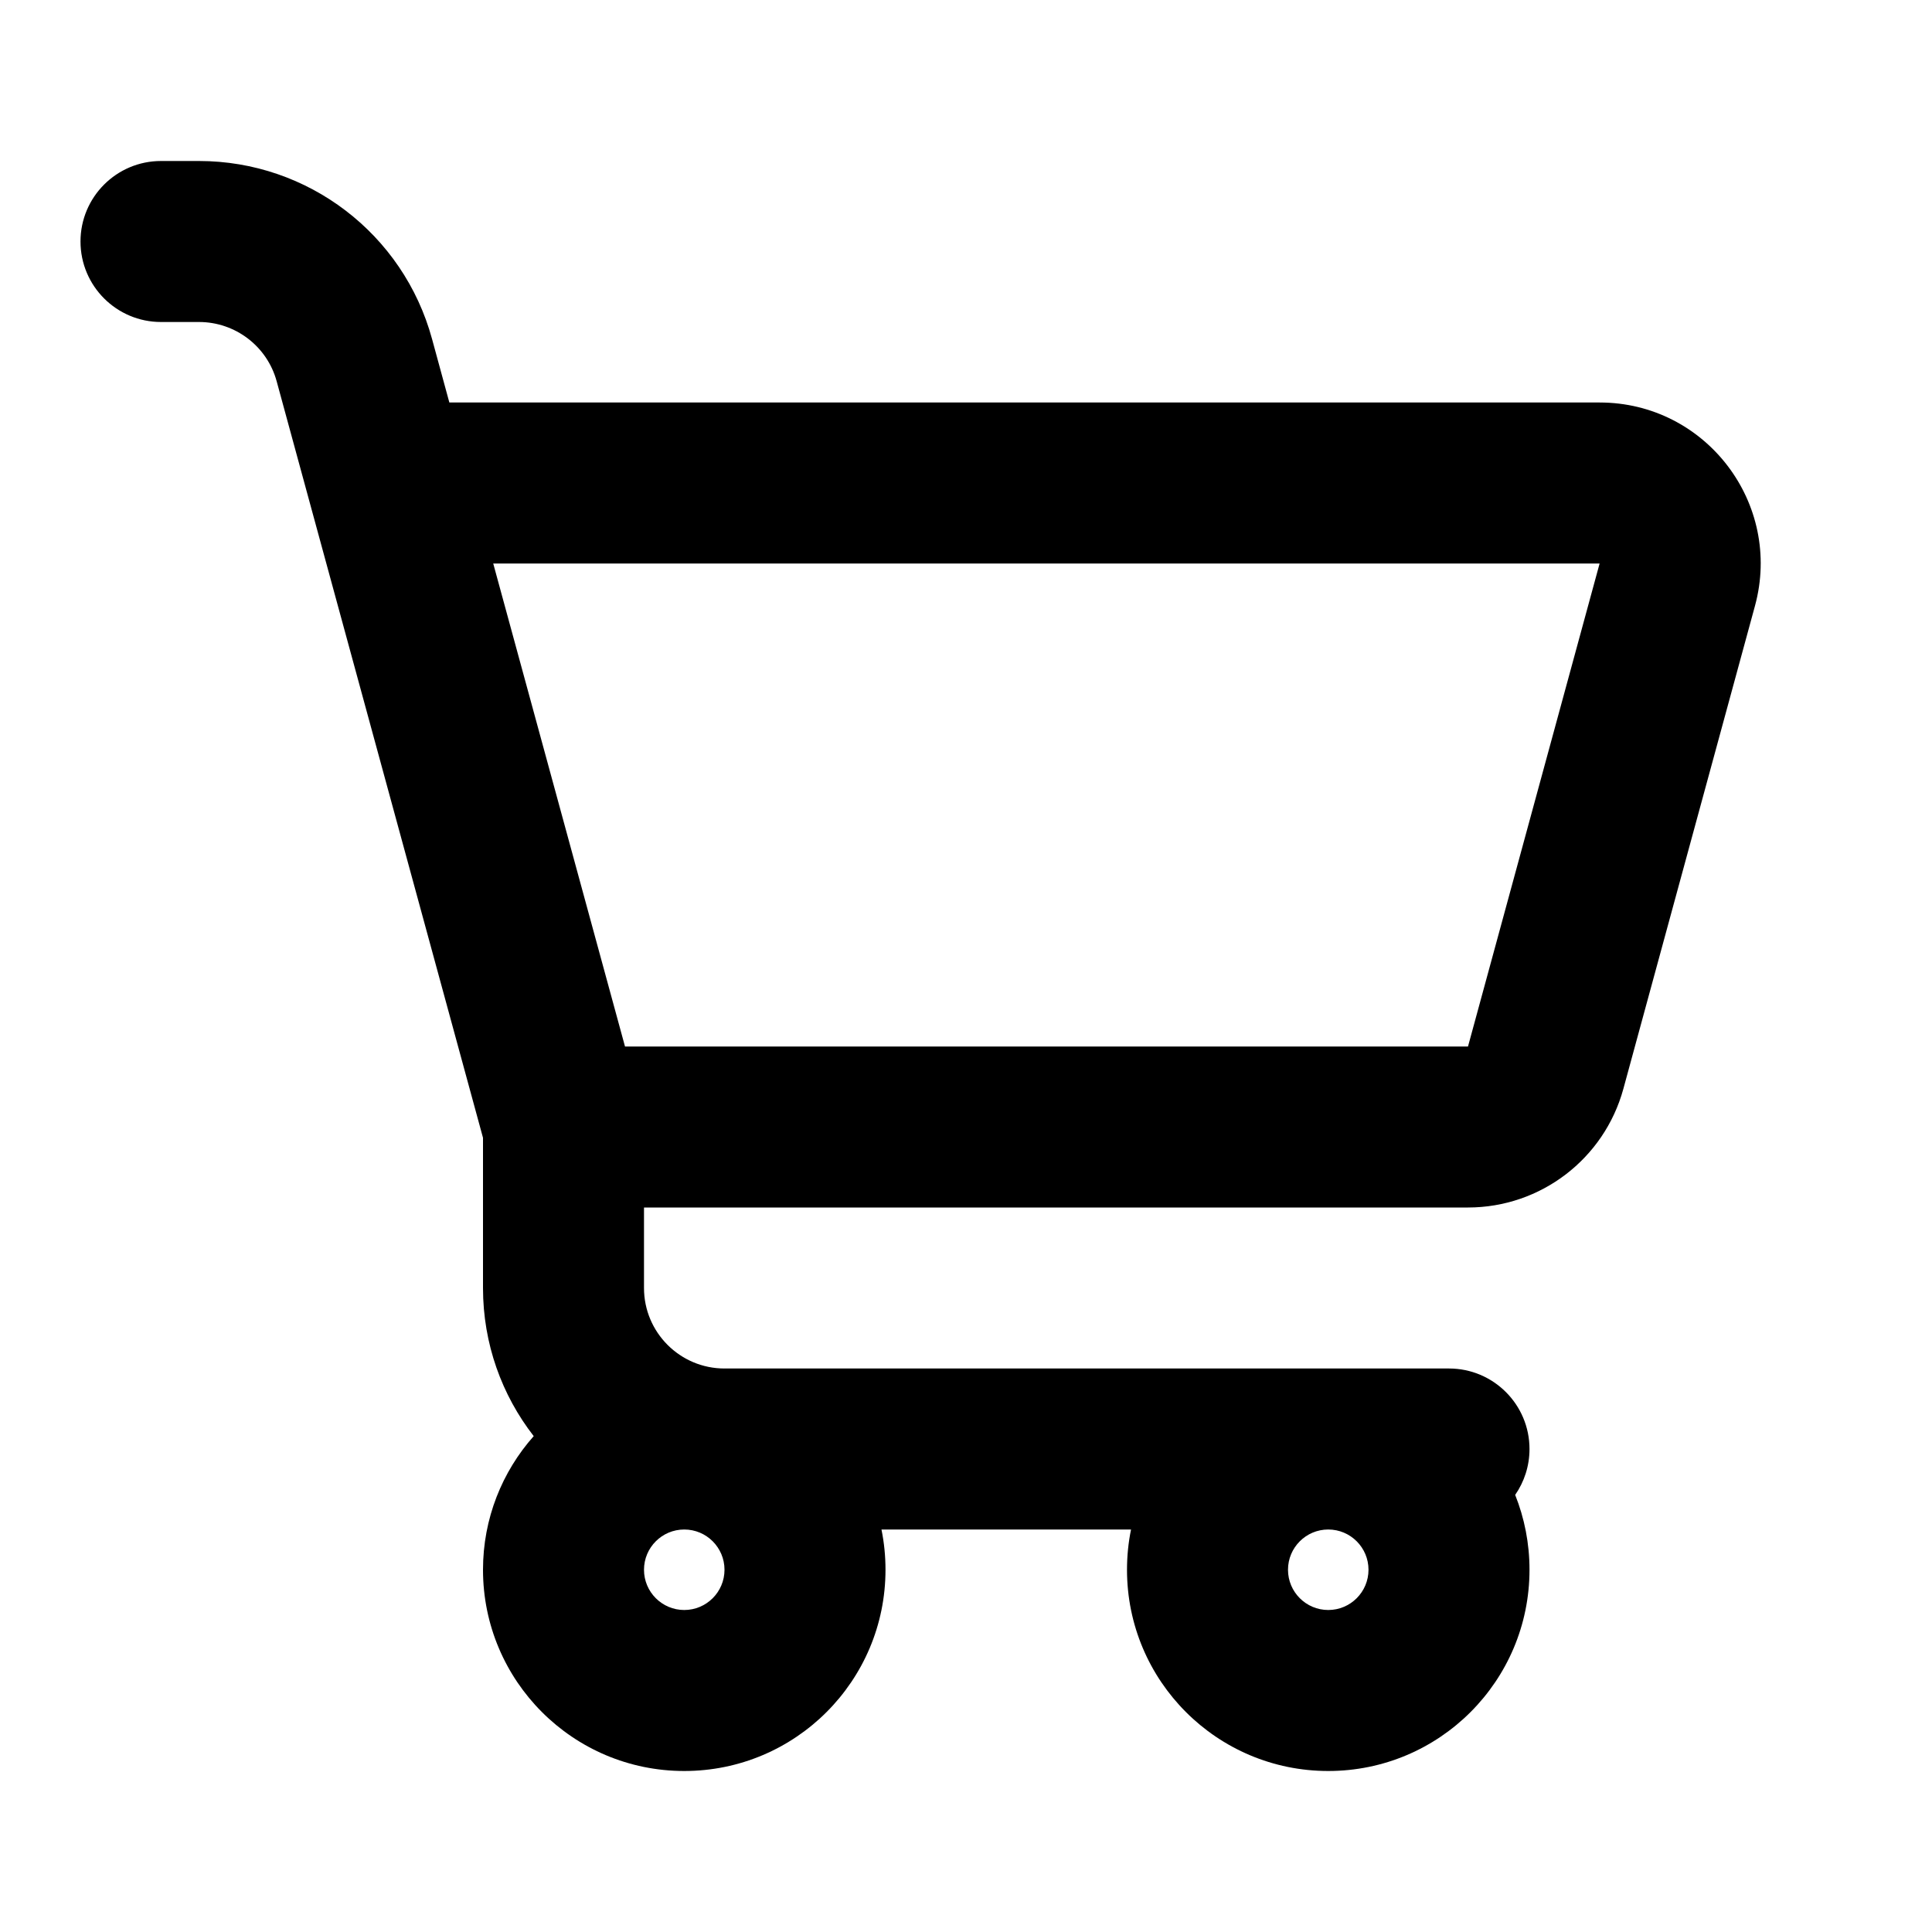
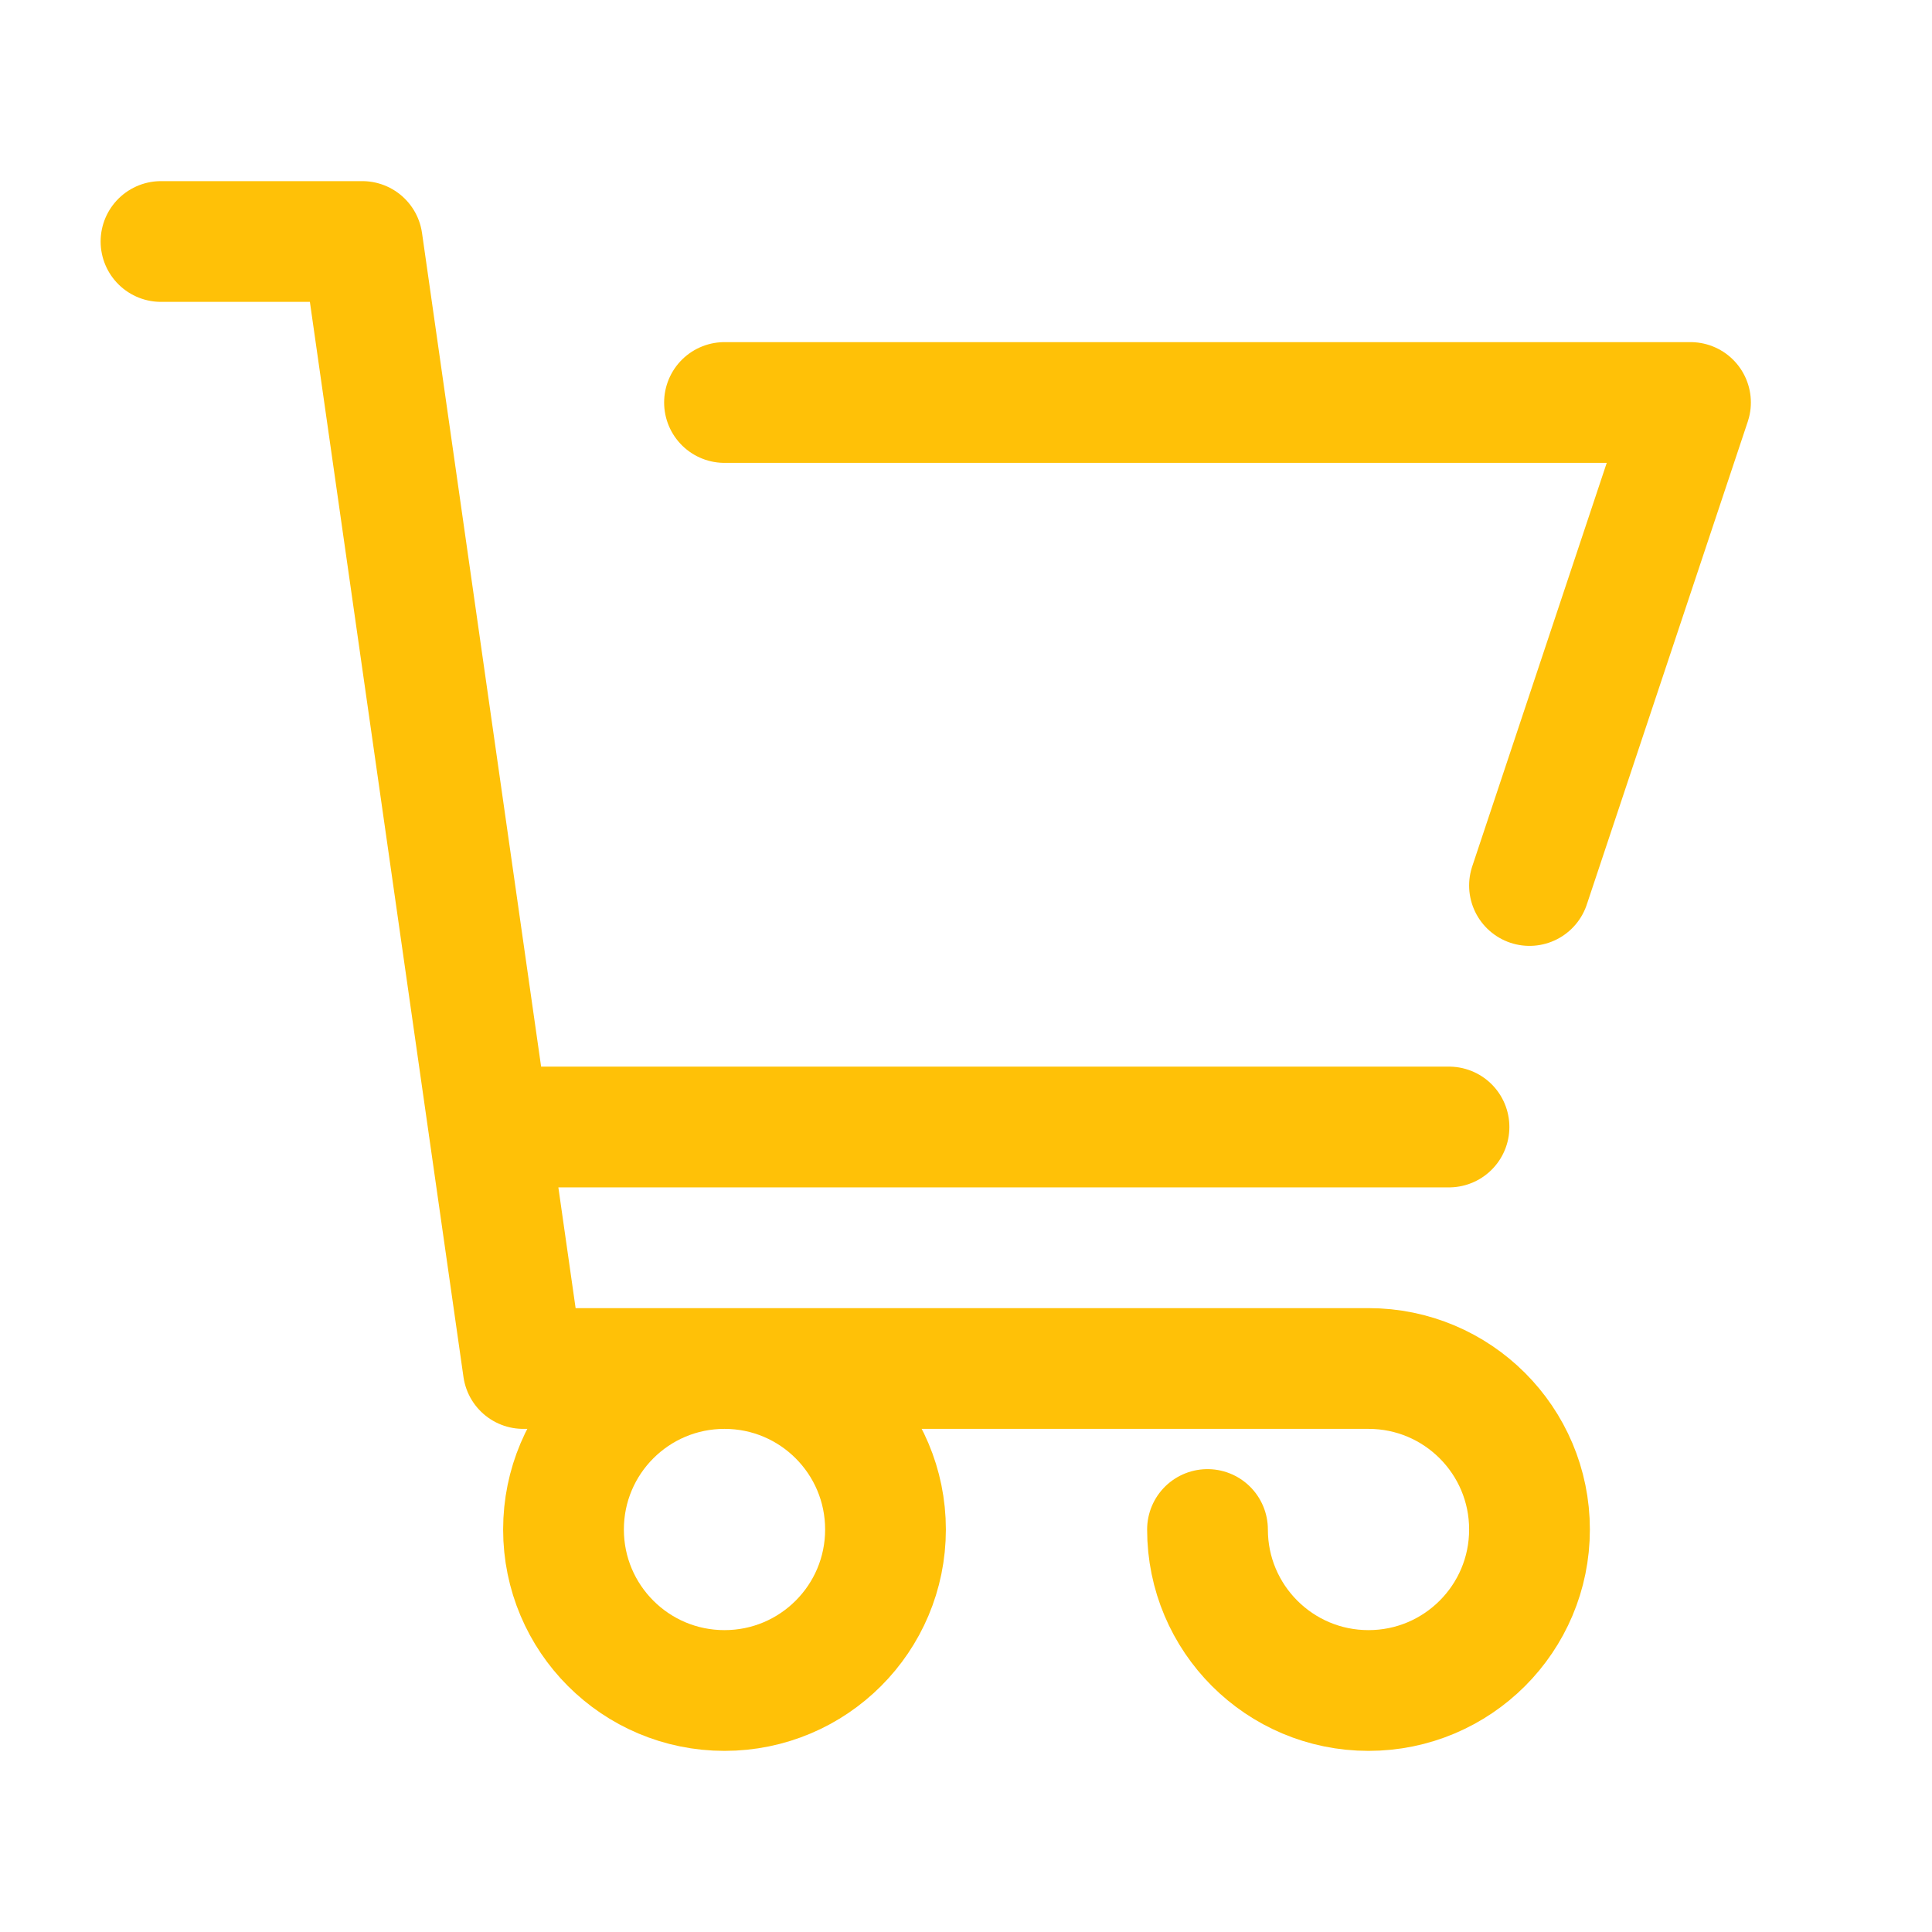
- <svg xmlns="http://www.w3.org/2000/svg" width="25px" height="25px" viewBox="0 0 24 24" fill="none">
-   <path fill-rule="evenodd" clip-rule="evenodd" d="M2 2C1.448 2 1 2.448 1 3C1 3.552 1.448 4 2 4H2.472C2.923 4 3.319 4.302 3.437 4.737L3.853 6.263L6 14.134V16C6 16.694 6.235 17.332 6.63 17.84C6.238 18.282 6 18.863 6 19.5C6 20.881 7.119 22 8.5 22C9.881 22 11 20.881 11 19.5C11 19.329 10.983 19.162 10.95 19H14.05C14.017 19.162 14 19.329 14 19.5C14 20.881 15.119 22 16.5 22C17.881 22 19 20.881 19 19.5C19 19.172 18.937 18.858 18.822 18.57C18.934 18.409 19 18.212 19 18C19 17.448 18.552 17 18 17H16.5H9C8.448 17 8 16.552 8 16V15H18.236C19.138 15 19.928 14.396 20.166 13.526L21.801 7.526C22.147 6.254 21.19 5 19.871 5H5.582L5.367 4.211C5.011 2.905 3.825 2 2.472 2H2ZM16.5 19C16.224 19 16 19.224 16 19.5C16 19.776 16.224 20 16.5 20C16.776 20 17 19.776 17 19.5C17 19.224 16.776 19 16.5 19ZM18.236 13H7.764L6.127 7H19.871L18.236 13ZM8.5 19C8.224 19 8 19.224 8 19.5C8 19.776 8.224 20 8.5 20C8.776 20 9 19.776 9 19.5C9 19.224 8.776 19 8.5 19Z" fill="#000000" />
+ <svg xmlns="http://www.w3.org/2000/svg" width="27px" height="27px" viewBox="0 0 24 24" fill="none" stroke="#000000">
+   <g id="SVGRepo_bgCarrier" stroke-width="0" />
+   <g id="SVGRepo_tracerCarrier" stroke-linecap="round" stroke-linejoin="round" />
+   <g id="SVGRepo_iconCarrier">
+     <path d="M2 3H4.5L6.5 17H17C18.105 17 19 17.895 19 19C19 20.105 18.105 21 17 21C15.895 21 15 20.105 15 19M9 5H21L19 11M18 14H6.071M11 19C11 20.105 10.105 21 9 21C7.895 21 7 20.105 7 19C7 17.895 7.895 17 9 17C10.105 17 11 17.895 11 19Z" stroke="#ffc107" stroke-width="1.5" stroke-linecap="round" stroke-linejoin="round" />
+   </g>
</svg>
